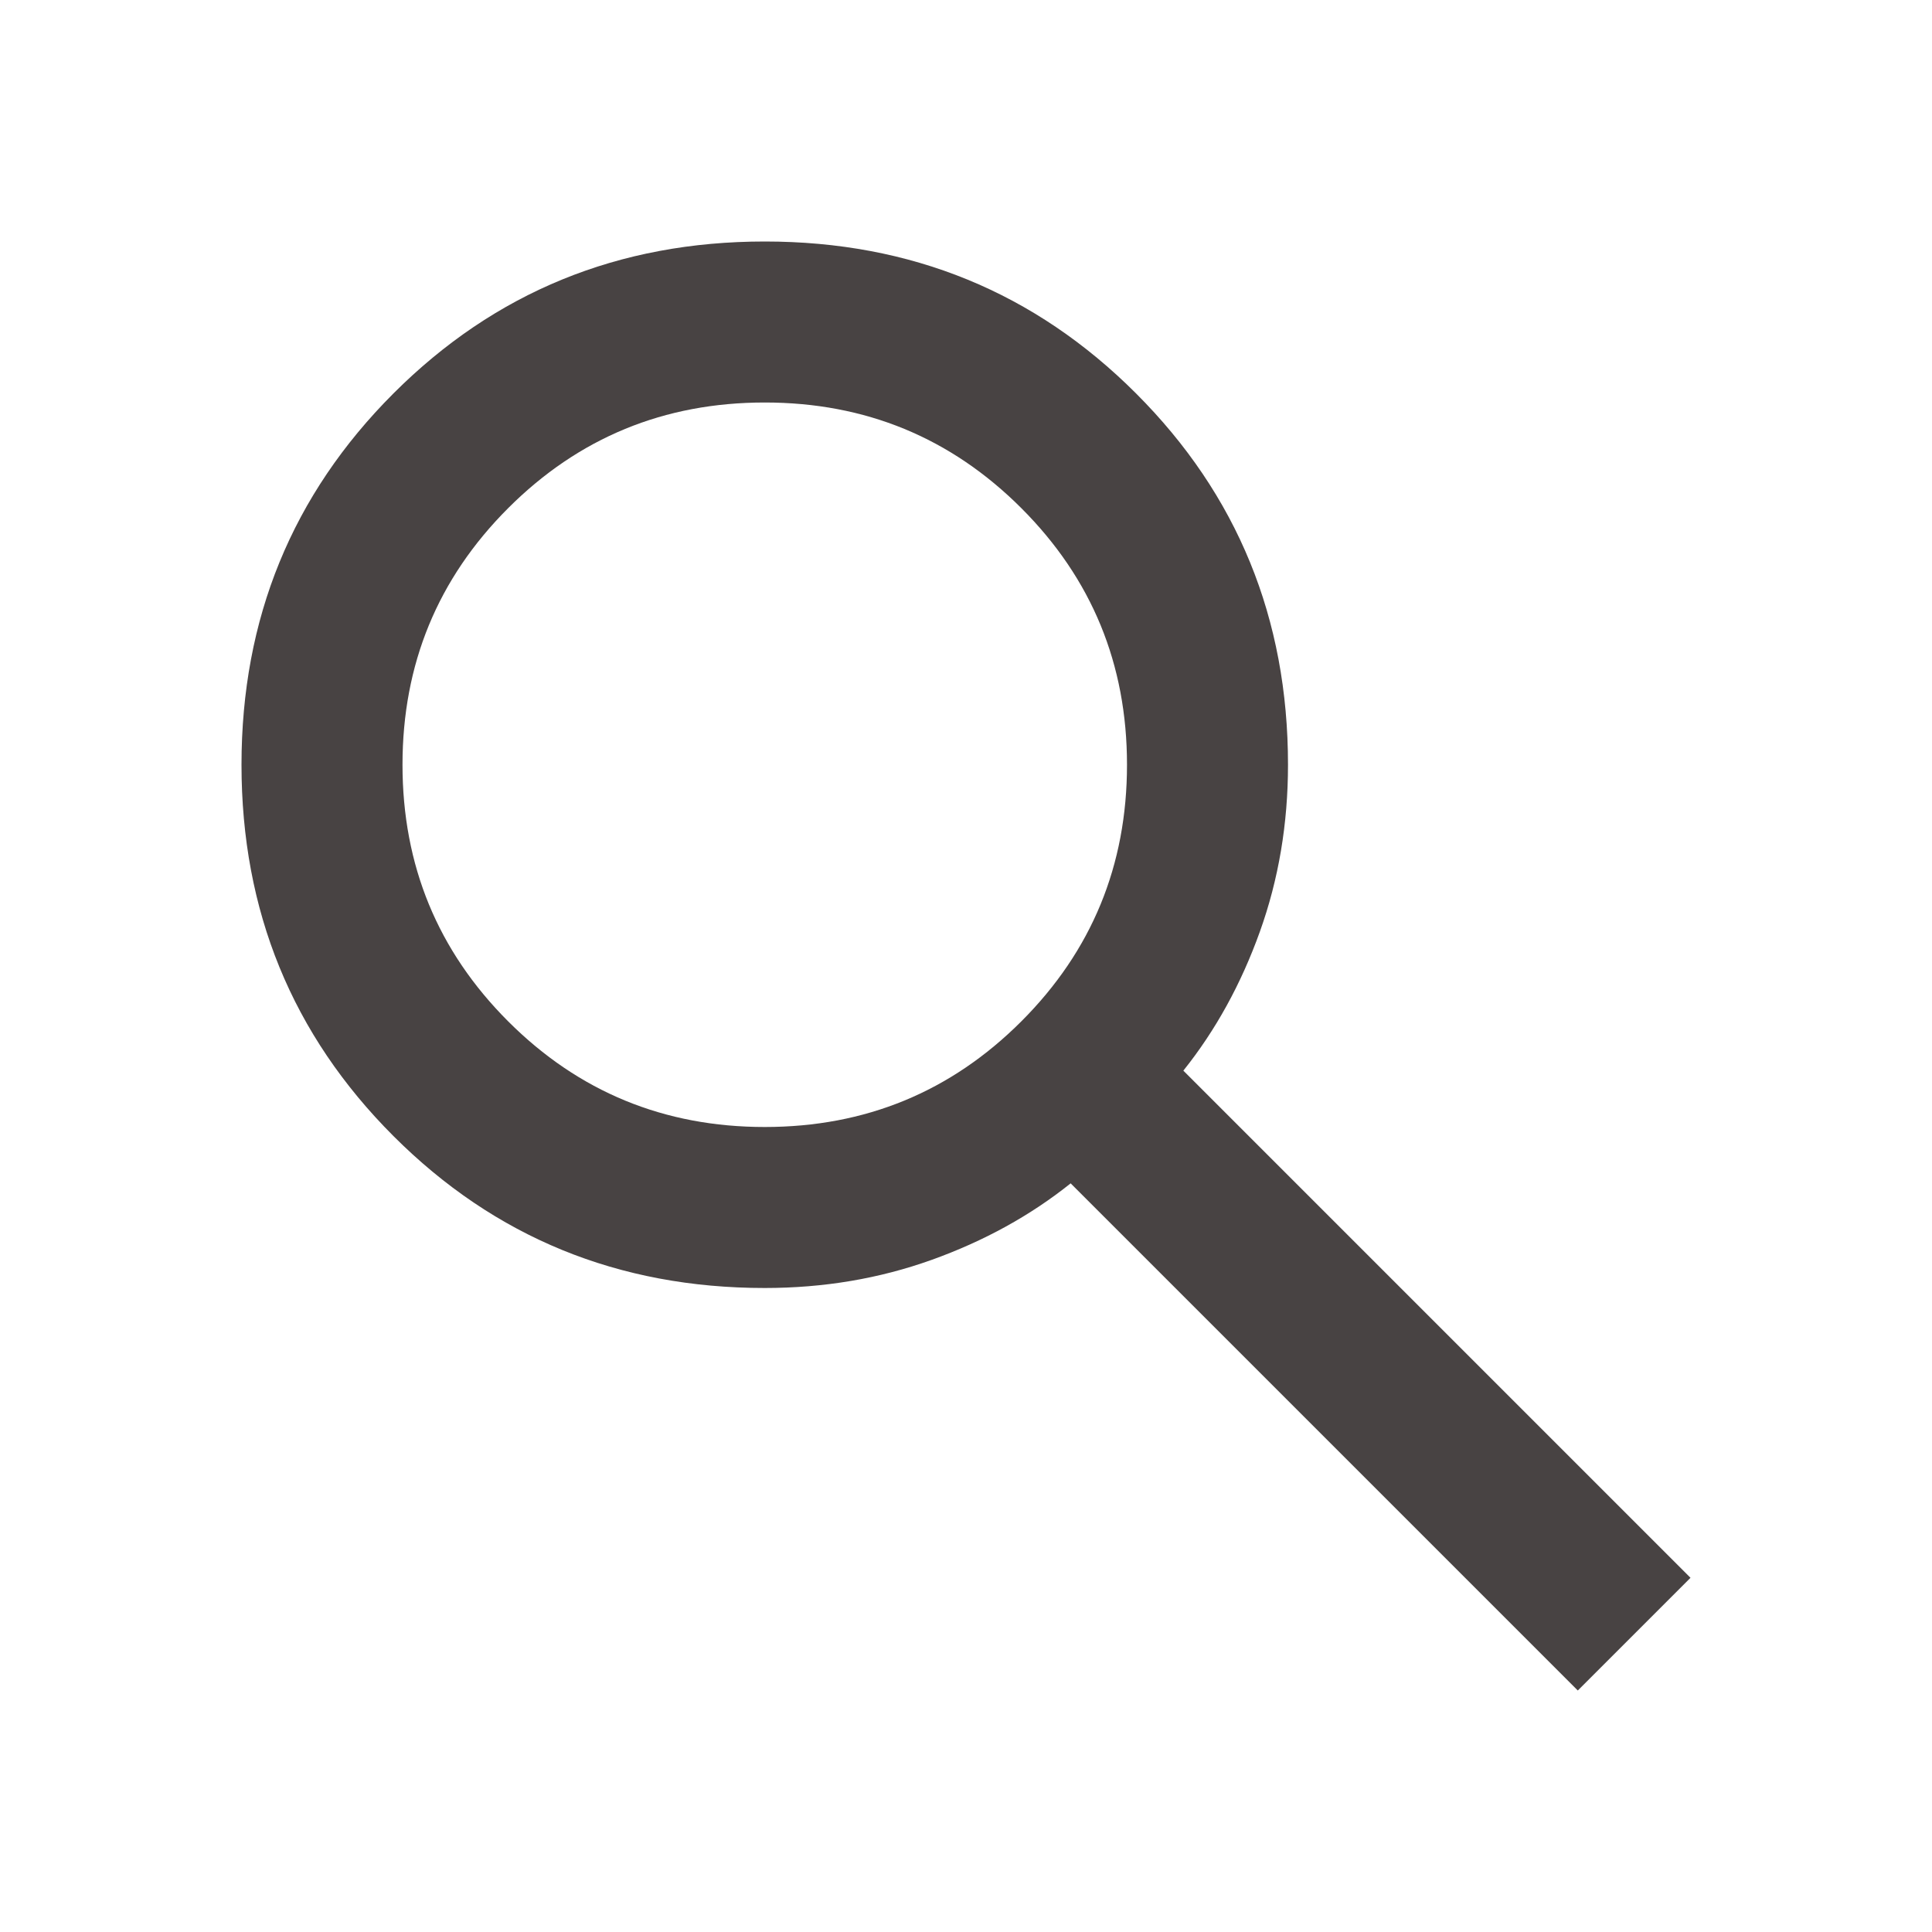
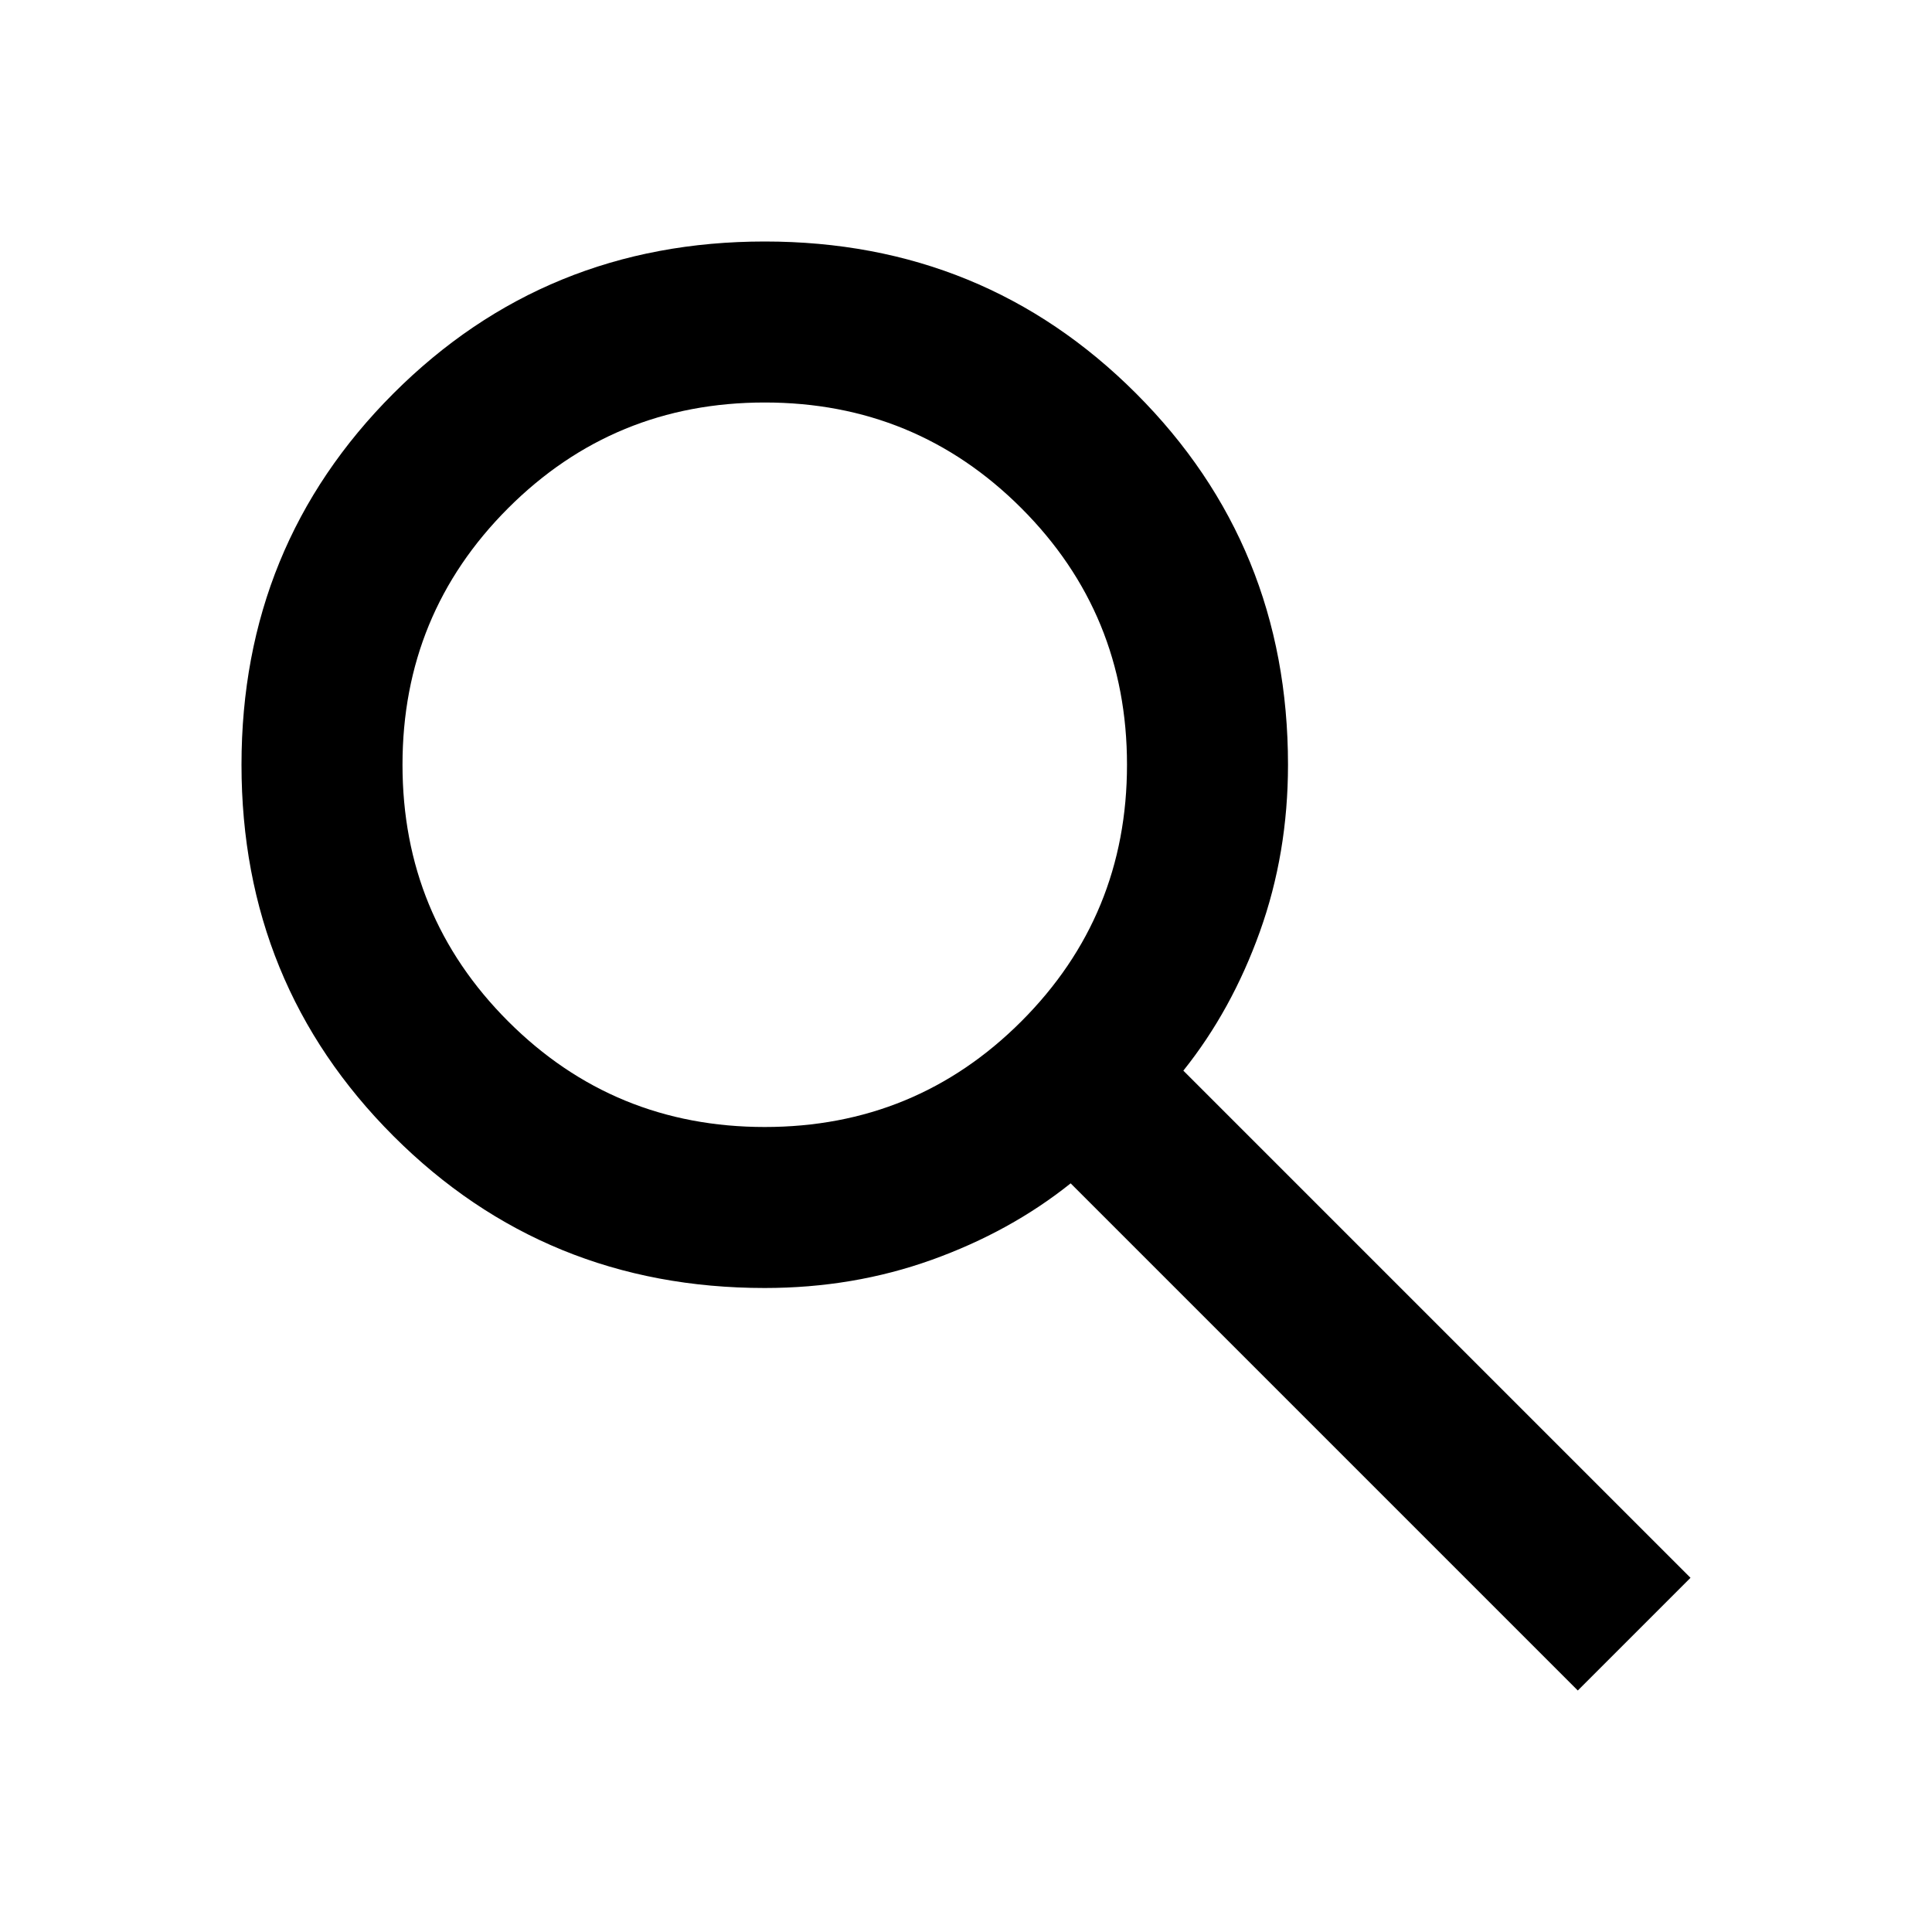
- <svg xmlns="http://www.w3.org/2000/svg" height="24px" viewBox="0 -960 960 960" width="24px" fill="#484343">
+ <svg xmlns="http://www.w3.org/2000/svg" height="24px" viewBox="0 -960 960 960" width="24px" fill="#000000">
  <path d="M784-120 532-372q-30 24-69 38t-83 14q-109 0-184.5-75.5T120-580q0-109 75.5-184.5T380-840q109 0 184.5 75.5T640-580q0 44-14 83t-38 69l252 252-56 56ZM380-400q75 0 127.5-52.5T560-580q0-75-52.5-127.5T380-760q-75 0-127.5 52.5T200-580q0 75 52.5 127.5T380-400Z" />
</svg>
